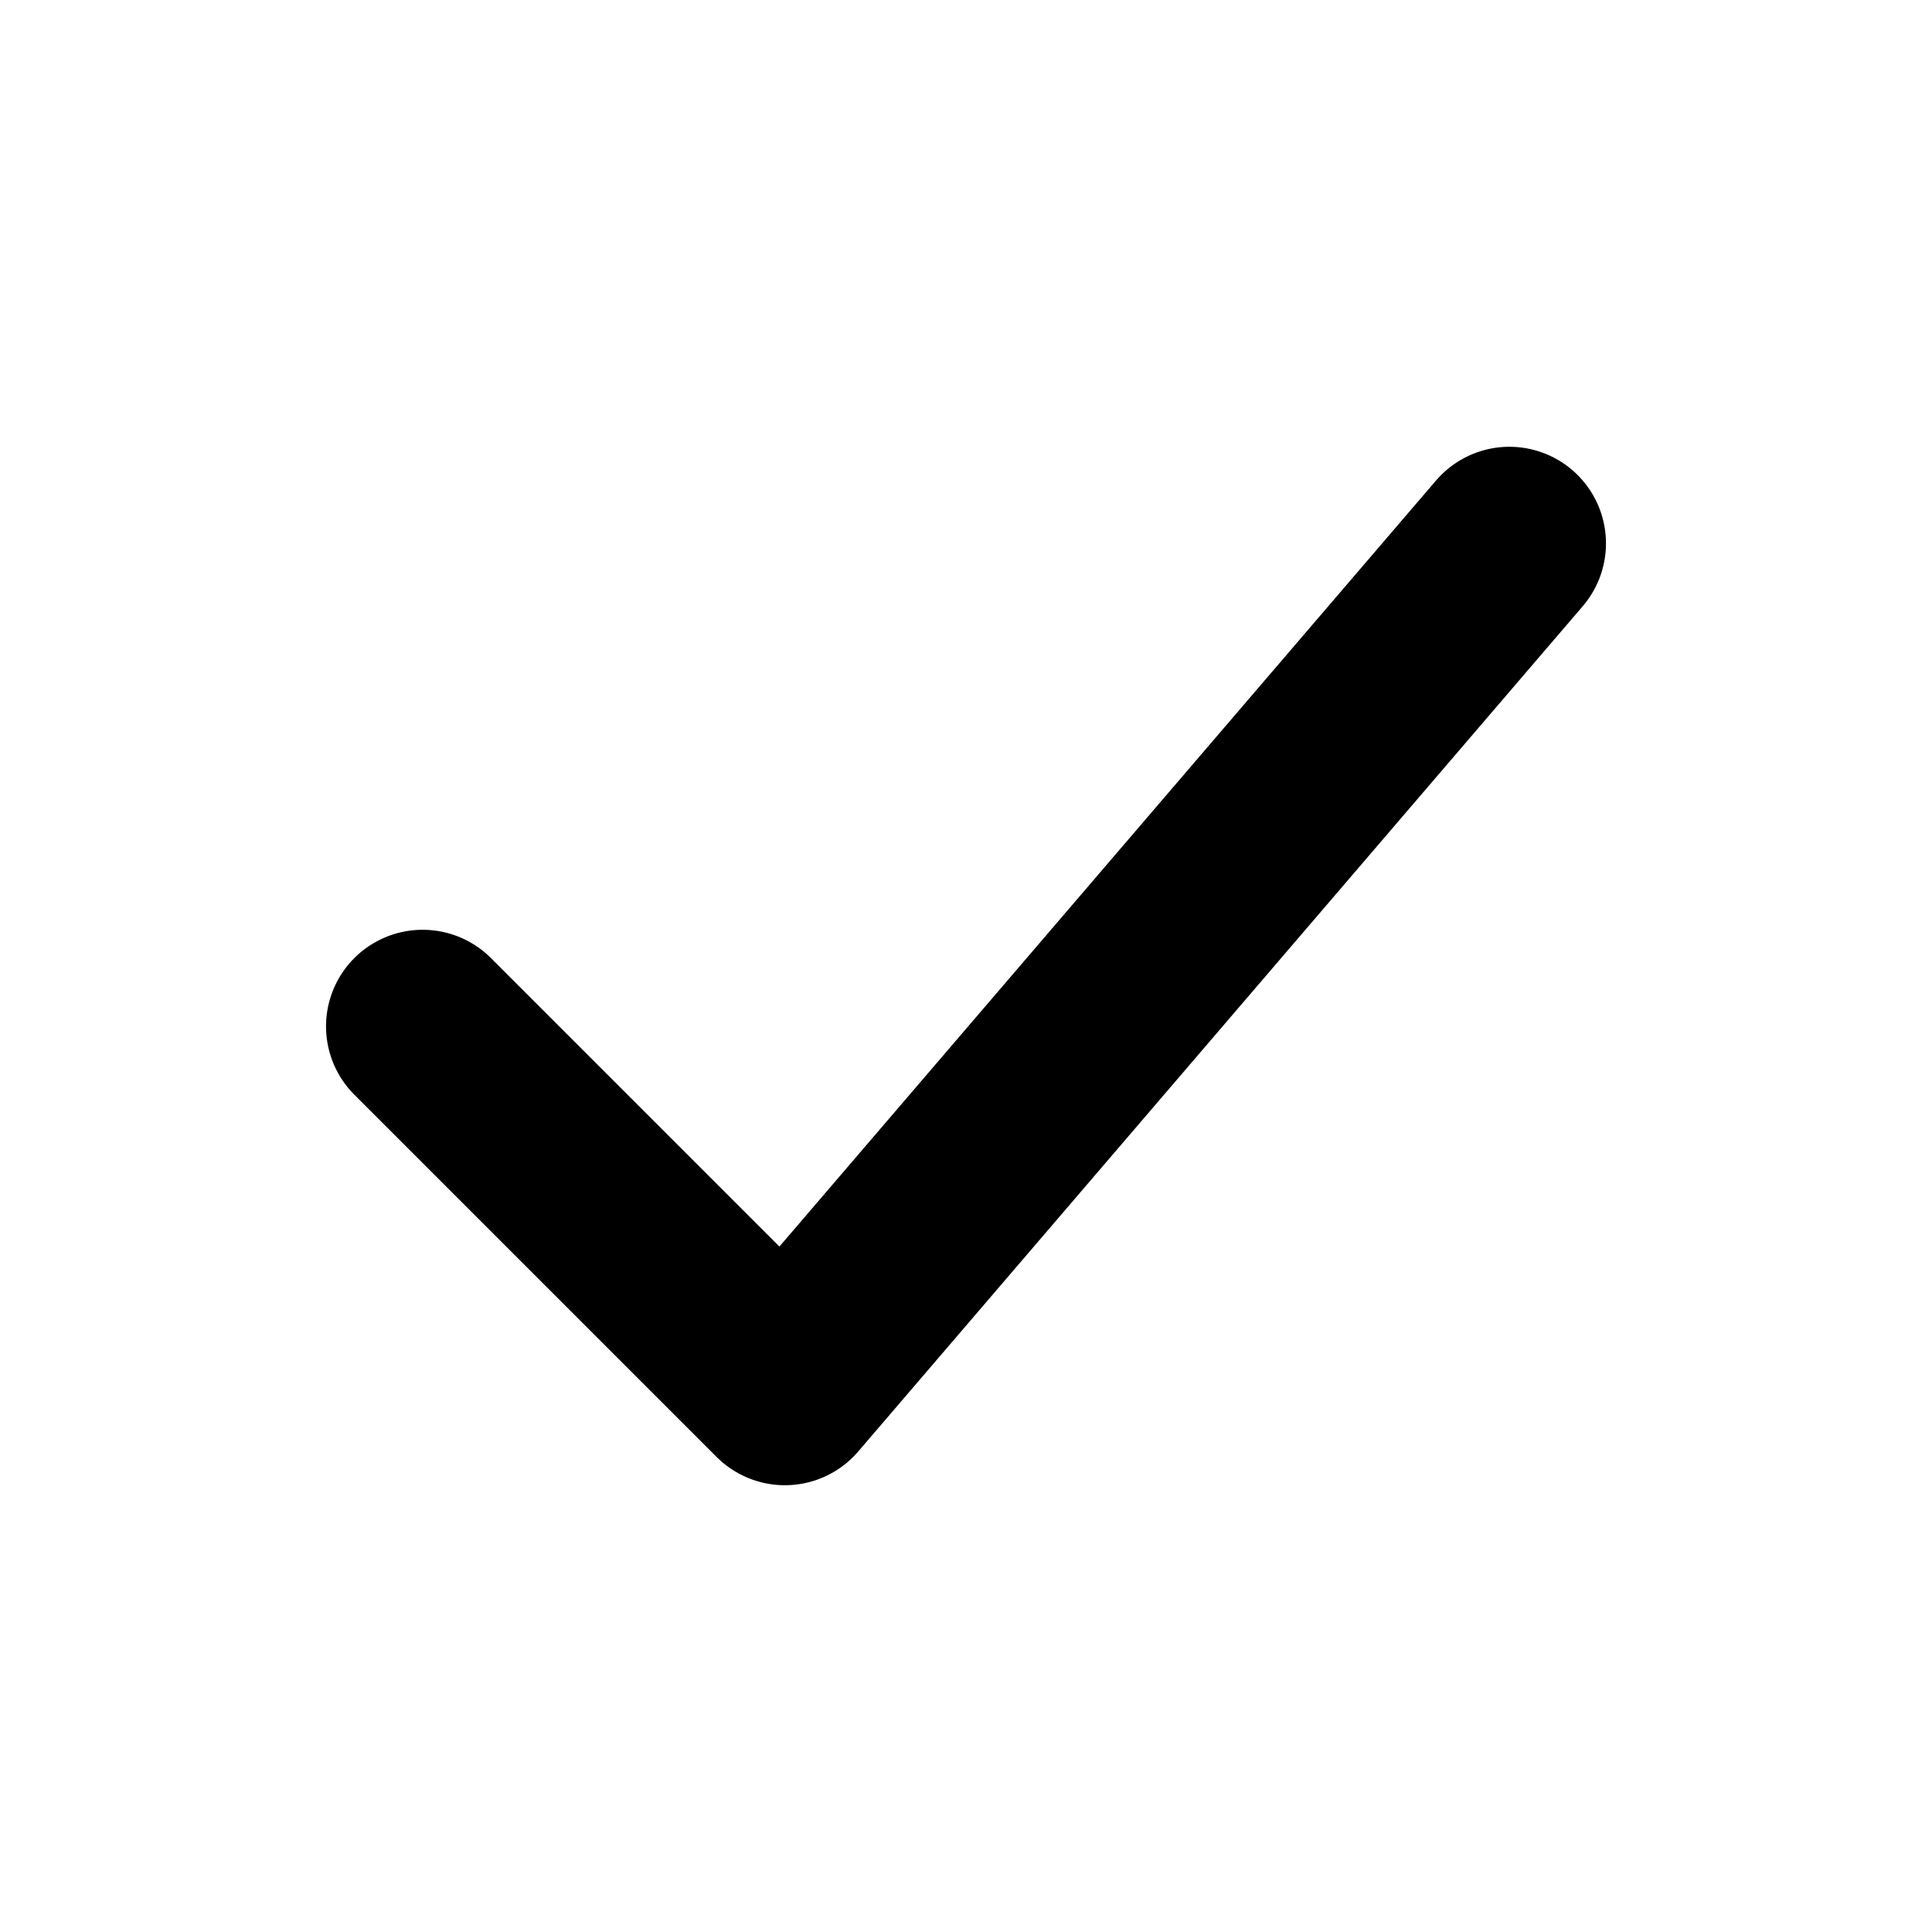
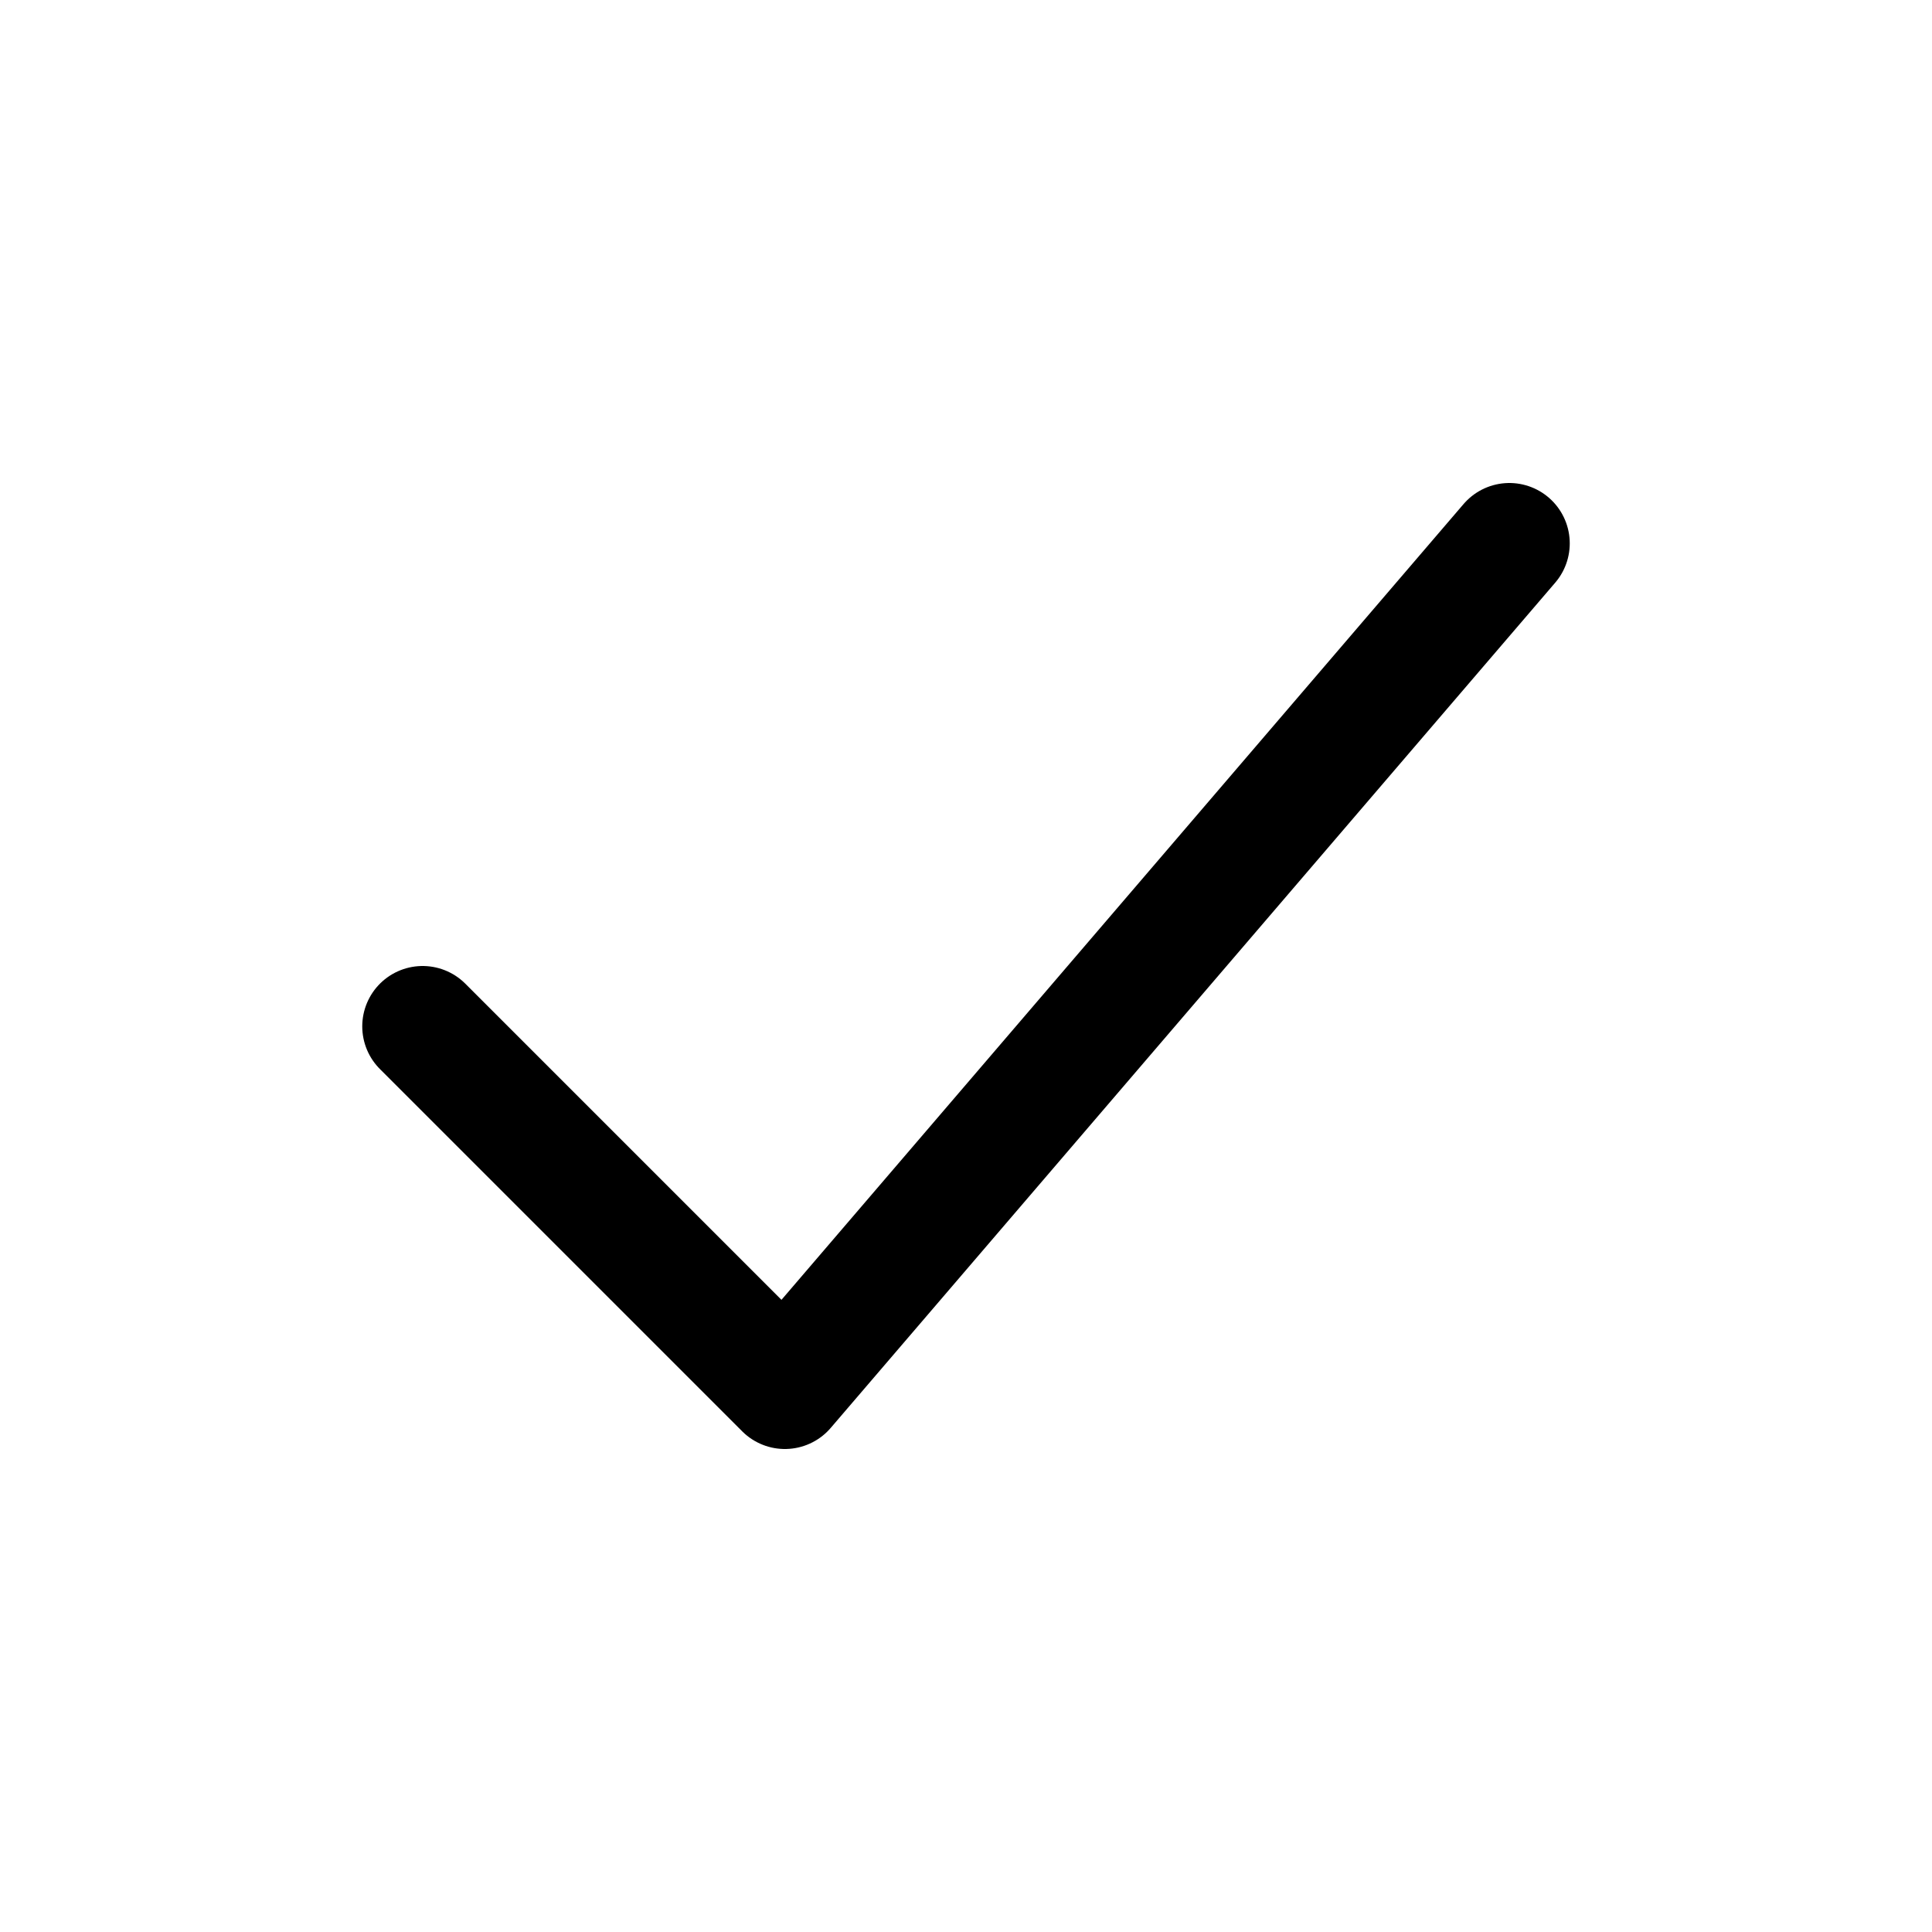
<svg xmlns="http://www.w3.org/2000/svg" viewBox="0 0 16 16" fill="none">
-   <path d="M3.5 8.5l3 3 6-7" stroke="currentColor" stroke-width="1.6" stroke-linecap="round" stroke-linejoin="round" />
+   <path d="M3.5 8.5l3 3 6-7" stroke="currentColor" stroke-width="1.0" stroke-linecap="round" stroke-linejoin="round" />
</svg>
